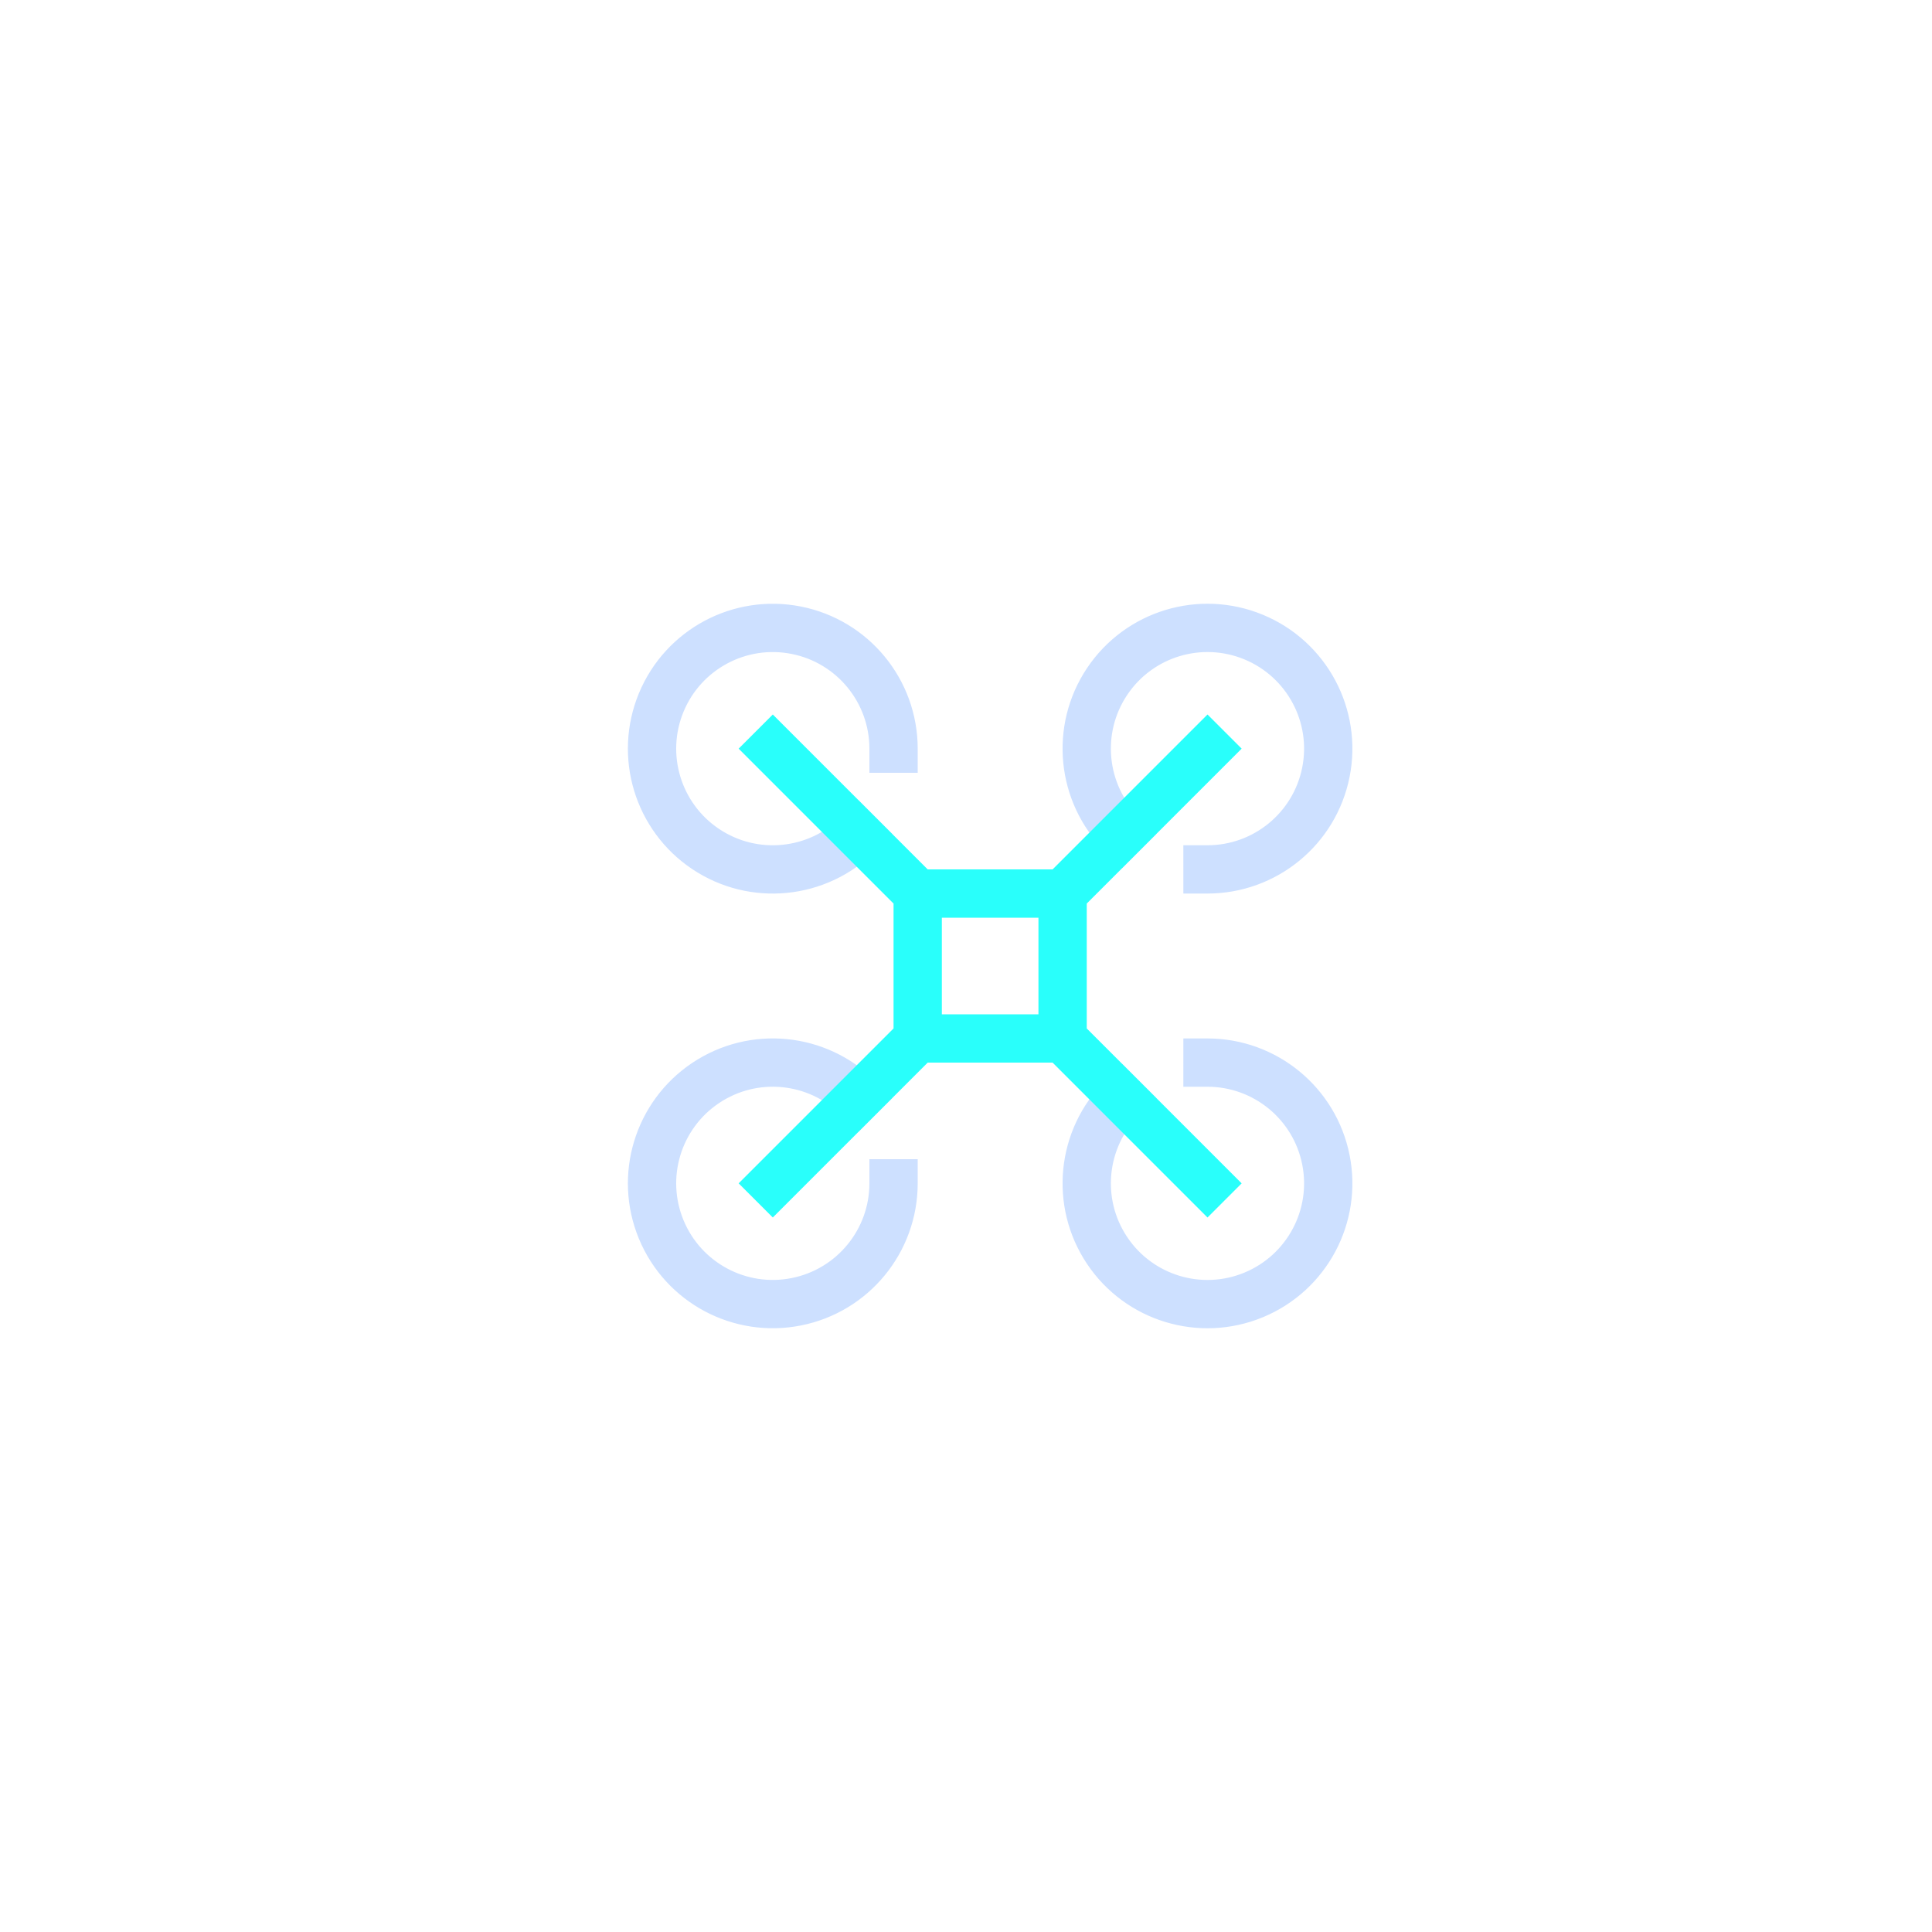
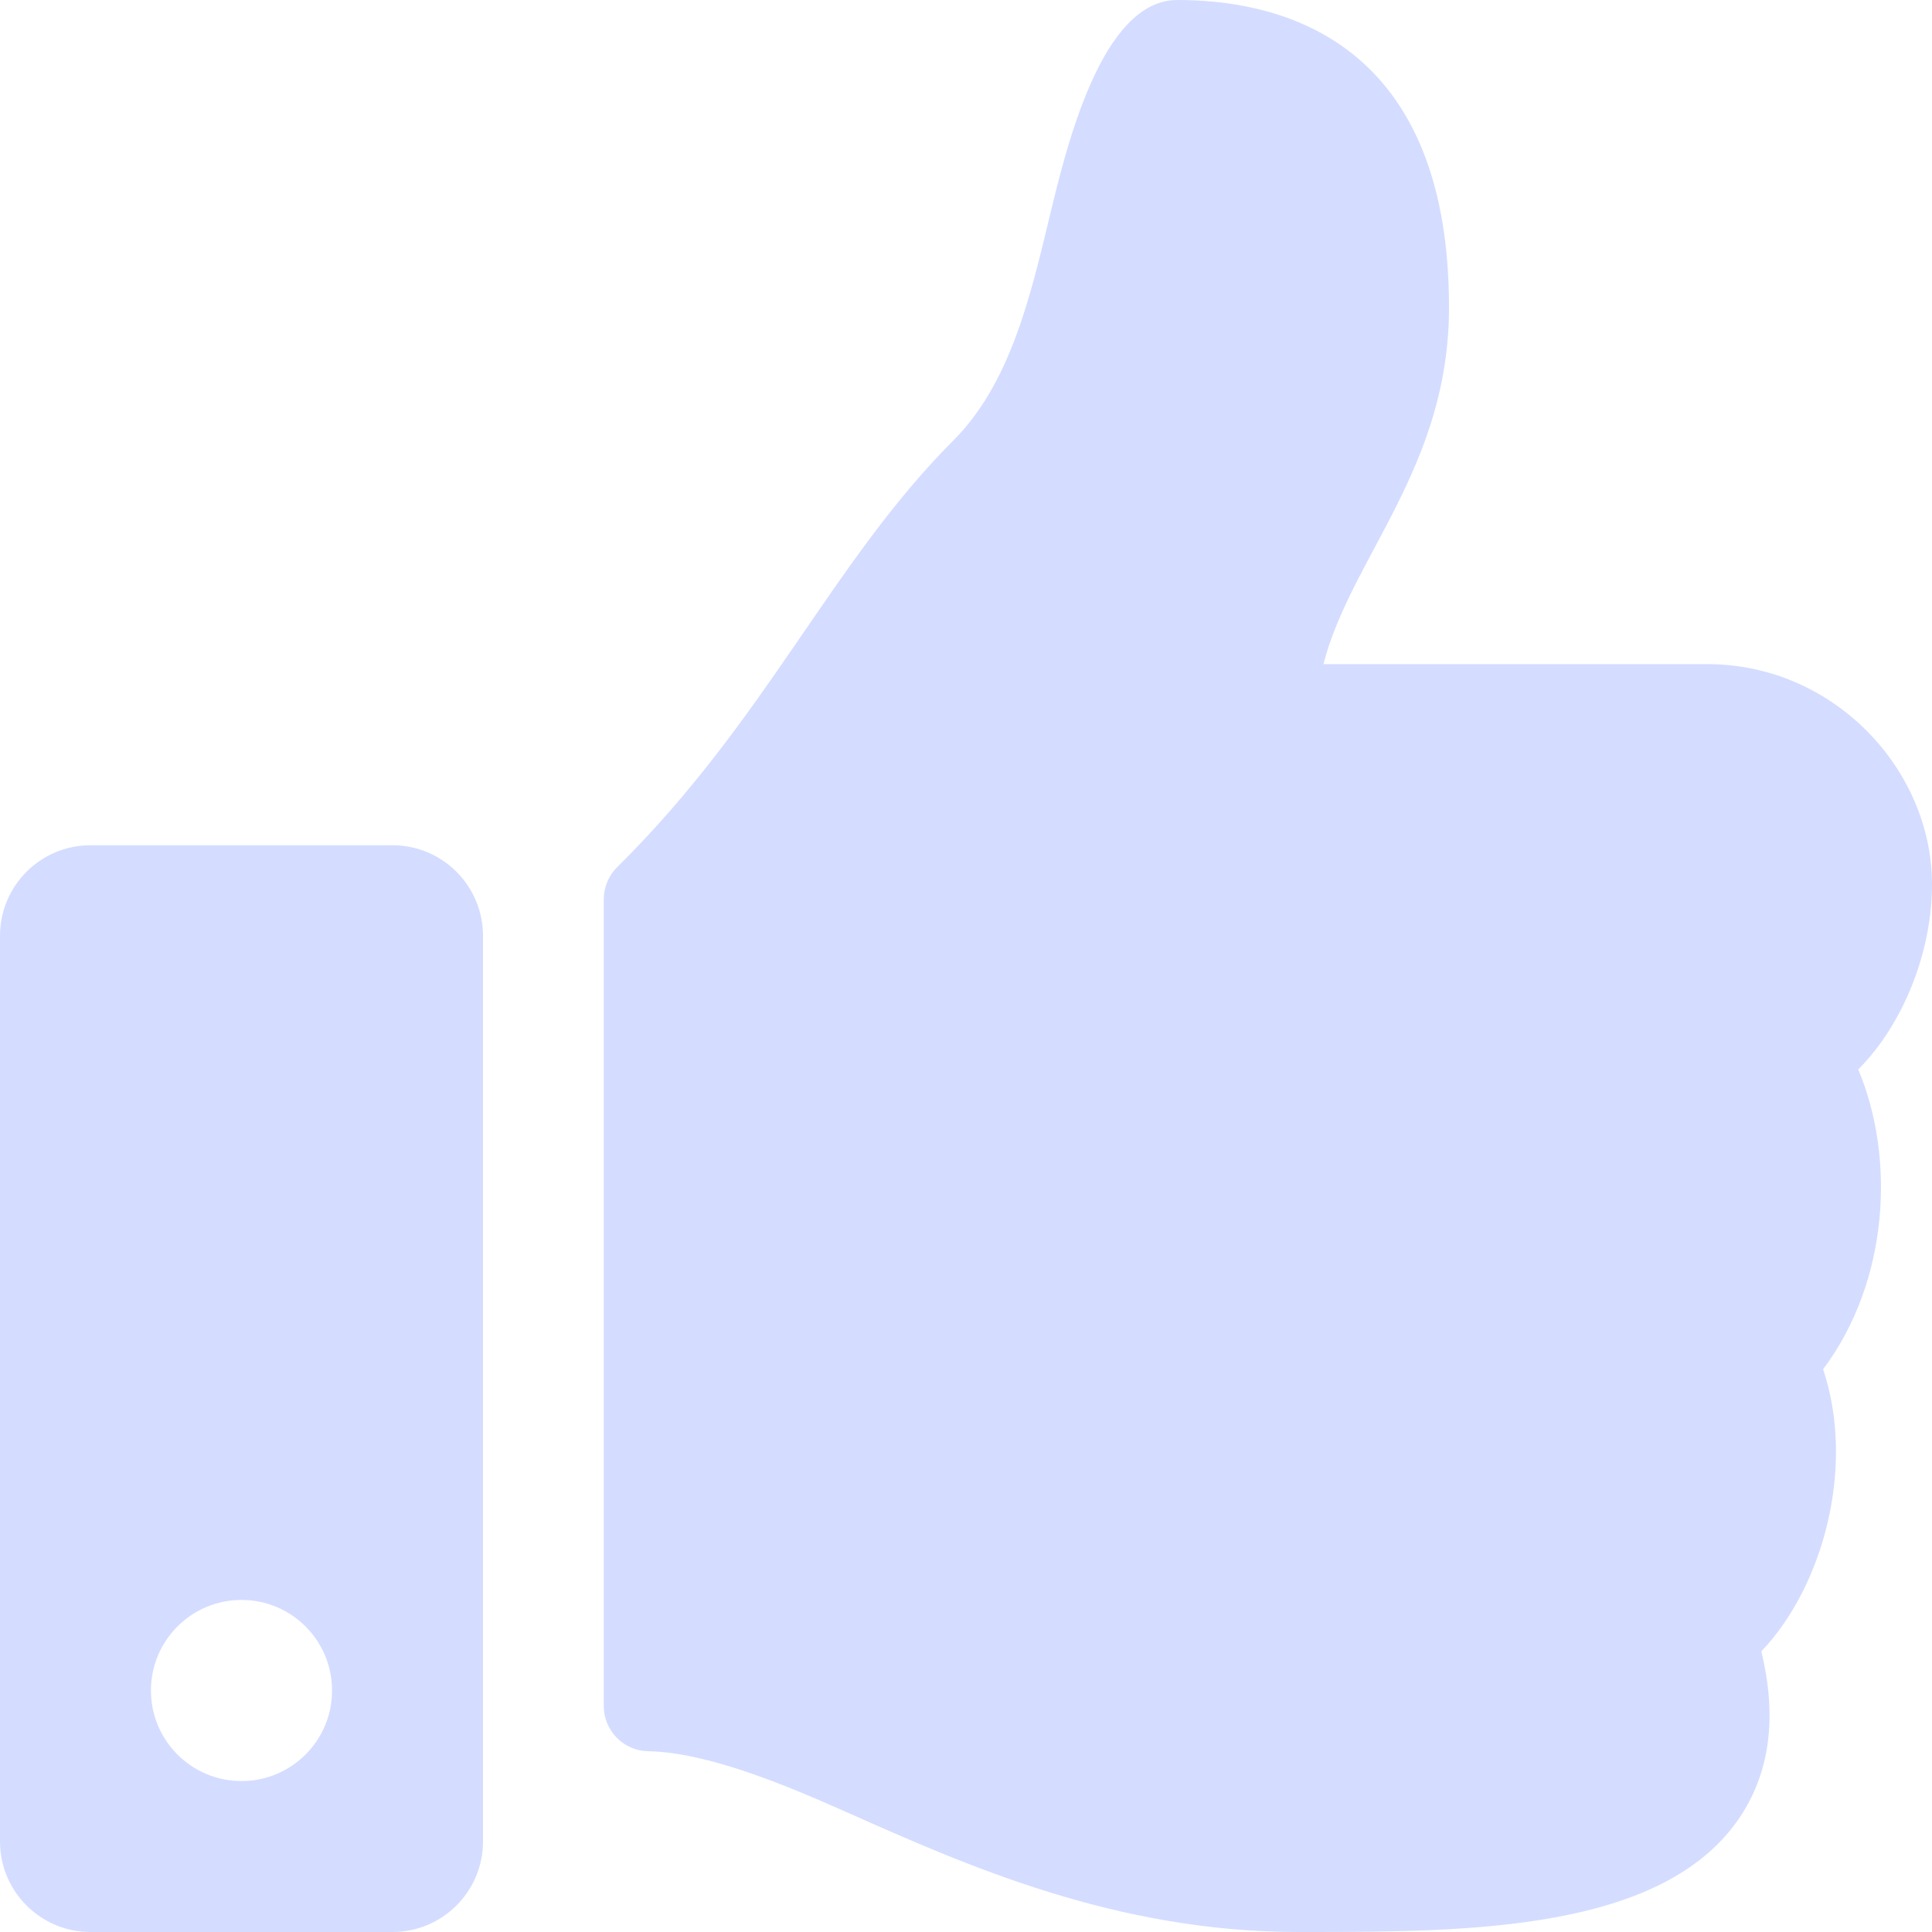
- <svg xmlns="http://www.w3.org/2000/svg" width="80" height="80">
-   <g fill="none" fill-rule="evenodd" stroke-linecap="square" stroke-width="2">
-     <path d="M35.536 34.536A5 5 0 1 1 37 31m9.464 14.464A5 5 0 1 0 50 44m-3.536-9.464A5 5 0 1 1 50 36m-14.464 9.464A5 5 0 1 0 37 49" stroke="#CDE0FF" />
-     <path d="M32 31l6 6m0 6l-6 6m12-6l6 6m-6-12l6-6m-12 6h6v6h-6z" stroke="#29FFFB" />
-   </g>
+ <svg xmlns="http://www.w3.org/2000/svg" width="40" height="40" style="color: #d4ddff" aria-hidden="true" focusable="false" data-prefix="fas" data-icon="thumbs-up" class="svg-inline--fa fa-thumbs-up fa-w-16" role="img" viewBox="0 0 512 512">
+   <path fill="currentColor" d="M104 224H24c-13.255 0-24 10.745-24 24v240c0 13.255 10.745 24 24 24h80c13.255 0 24-10.745 24-24V248c0-13.255-10.745-24-24-24zM64 472c-13.255 0-24-10.745-24-24s10.745-24 24-24 24 10.745 24 24-10.745 24-24 24zM384 81.452c0 42.416-25.97 66.208-33.277 94.548h101.723c33.397 0 59.397 27.746 59.553 58.098.084 17.938-7.546 37.249-19.439 49.197l-.11.11c9.836 23.337 8.237 56.037-9.308 79.469 8.681 25.895-.069 57.704-16.382 74.757 4.298 17.598 2.244 32.575-6.148 44.632C440.202 511.587 389.616 512 346.839 512l-2.845-.001c-48.287-.017-87.806-17.598-119.56-31.725-15.957-7.099-36.821-15.887-52.651-16.178-6.54-.12-11.783-5.457-11.783-11.998v-213.77c0-3.2 1.282-6.271 3.558-8.521 39.614-39.144 56.648-80.587 89.117-113.111 14.804-14.832 20.188-37.236 25.393-58.902C282.515 39.293 291.817 0 312 0c24 0 72 8 72 81.452z" />
</svg>
